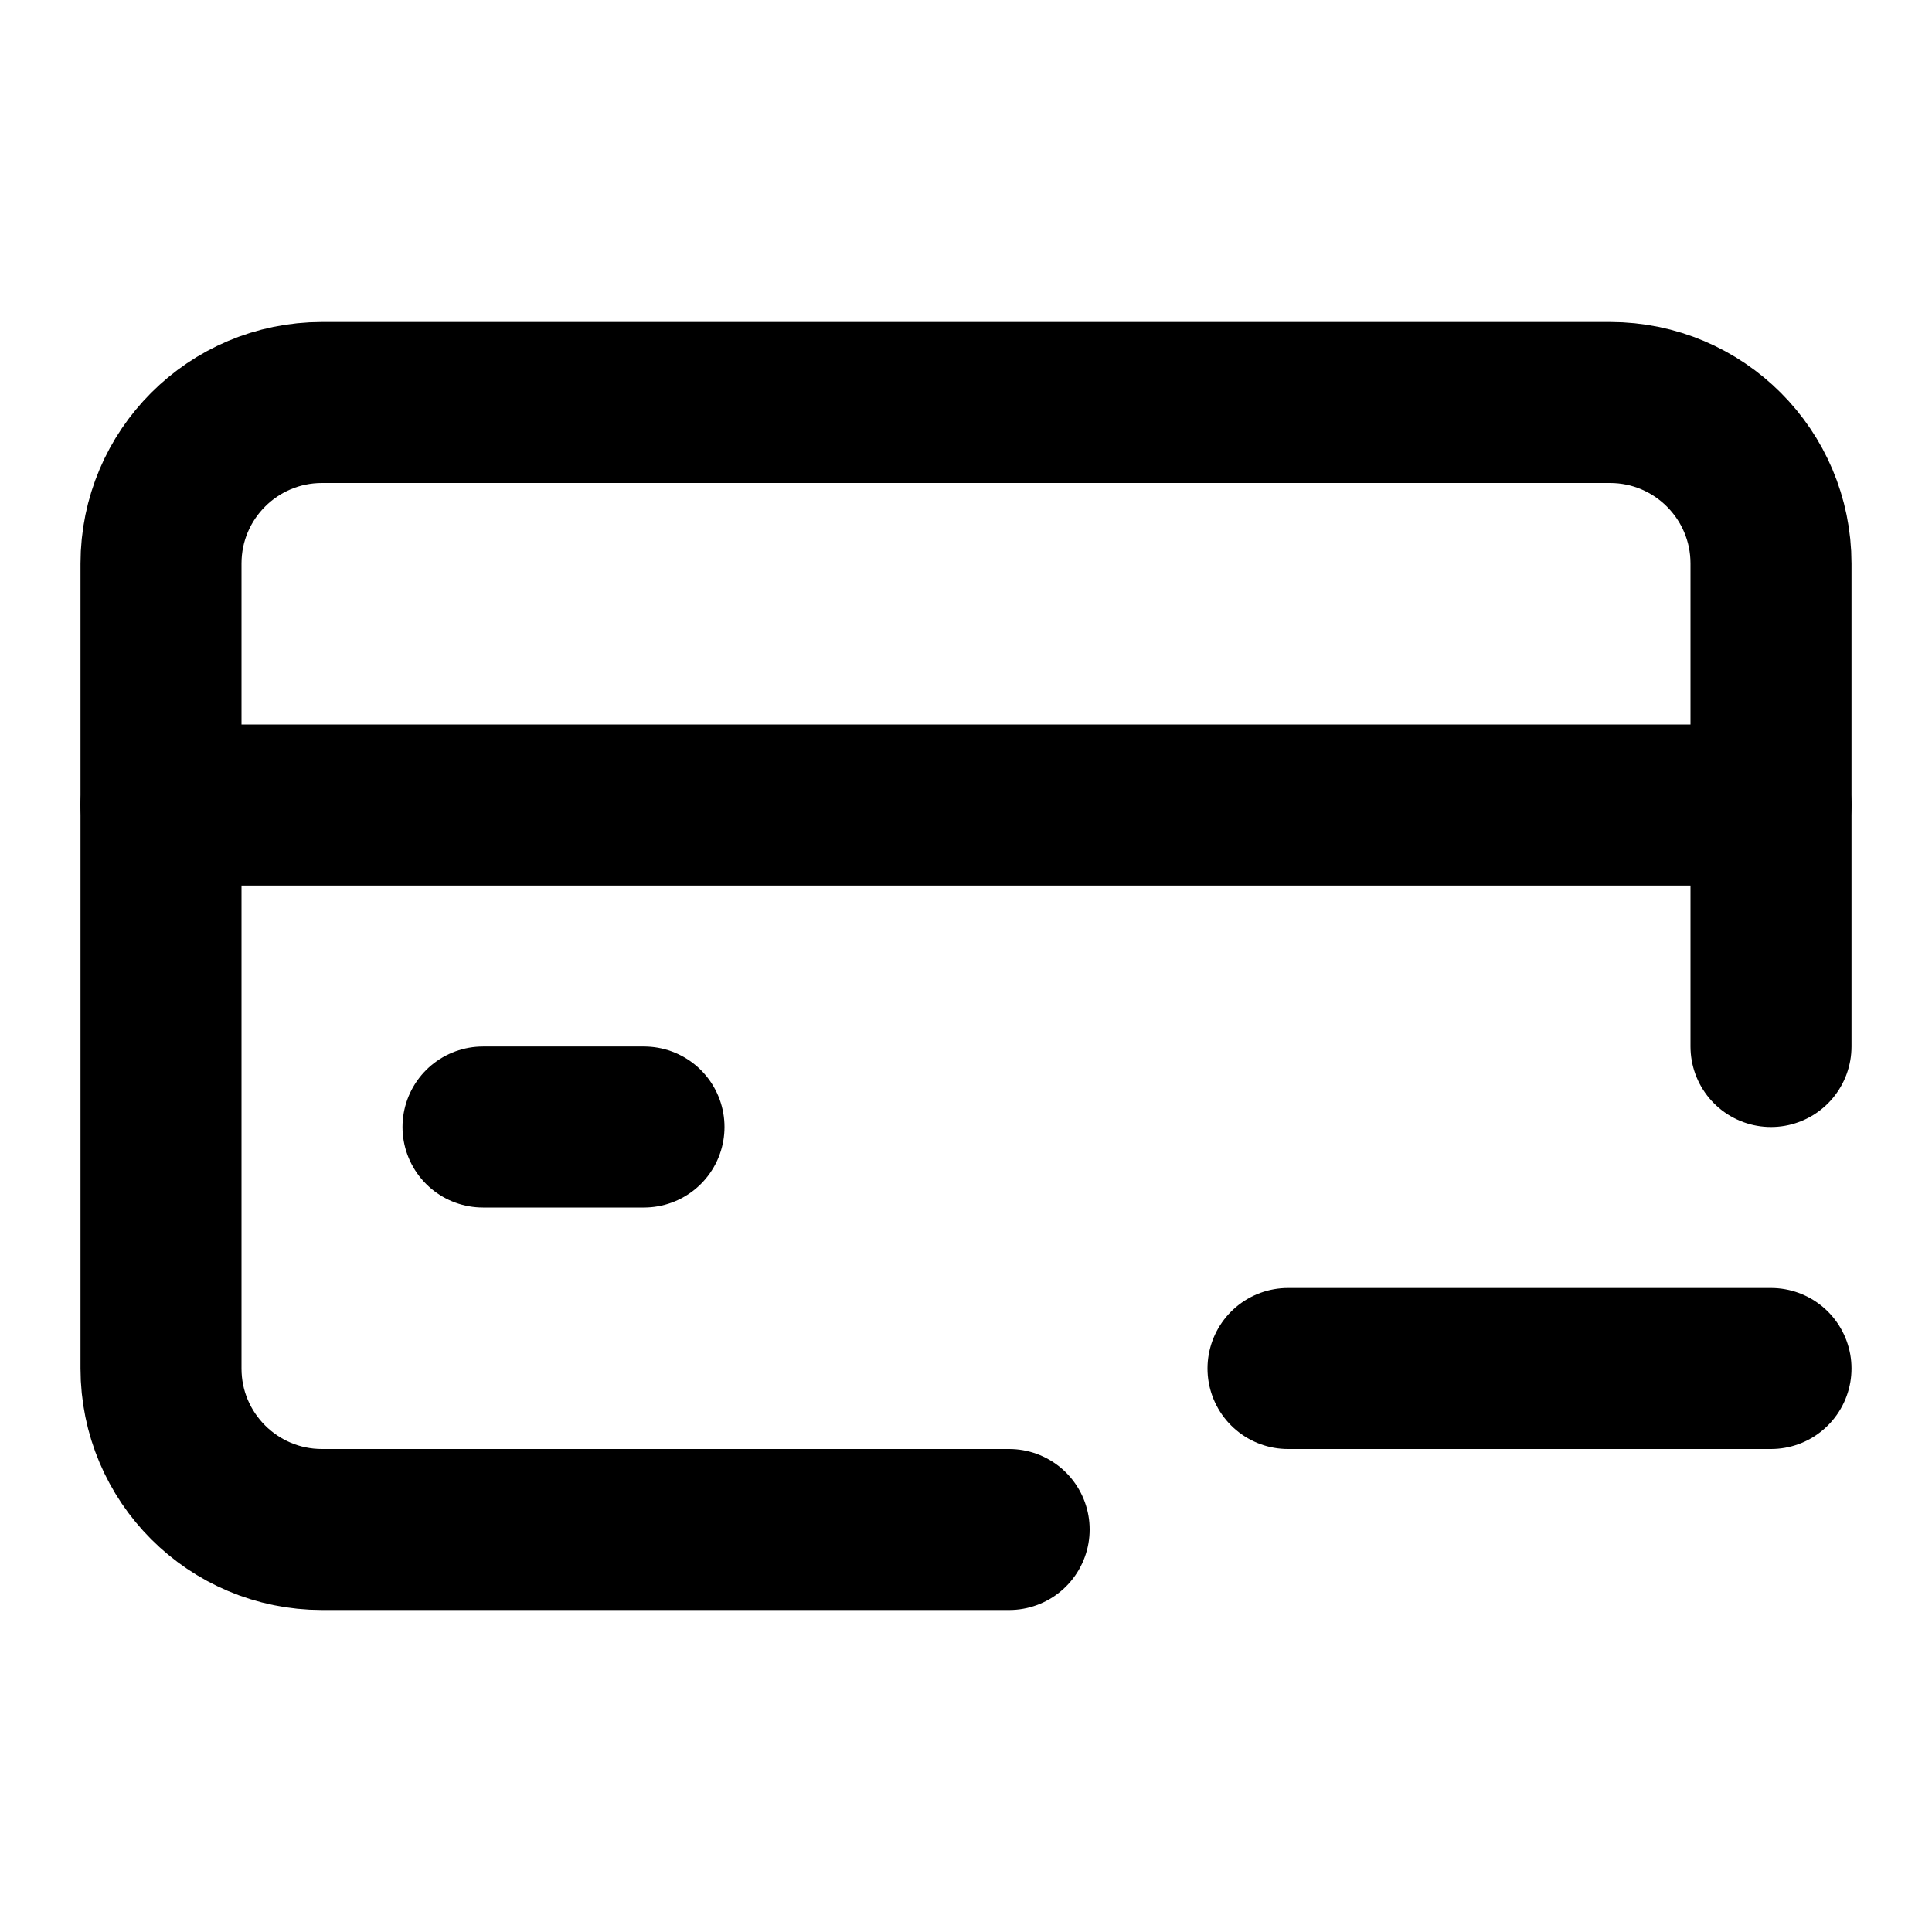
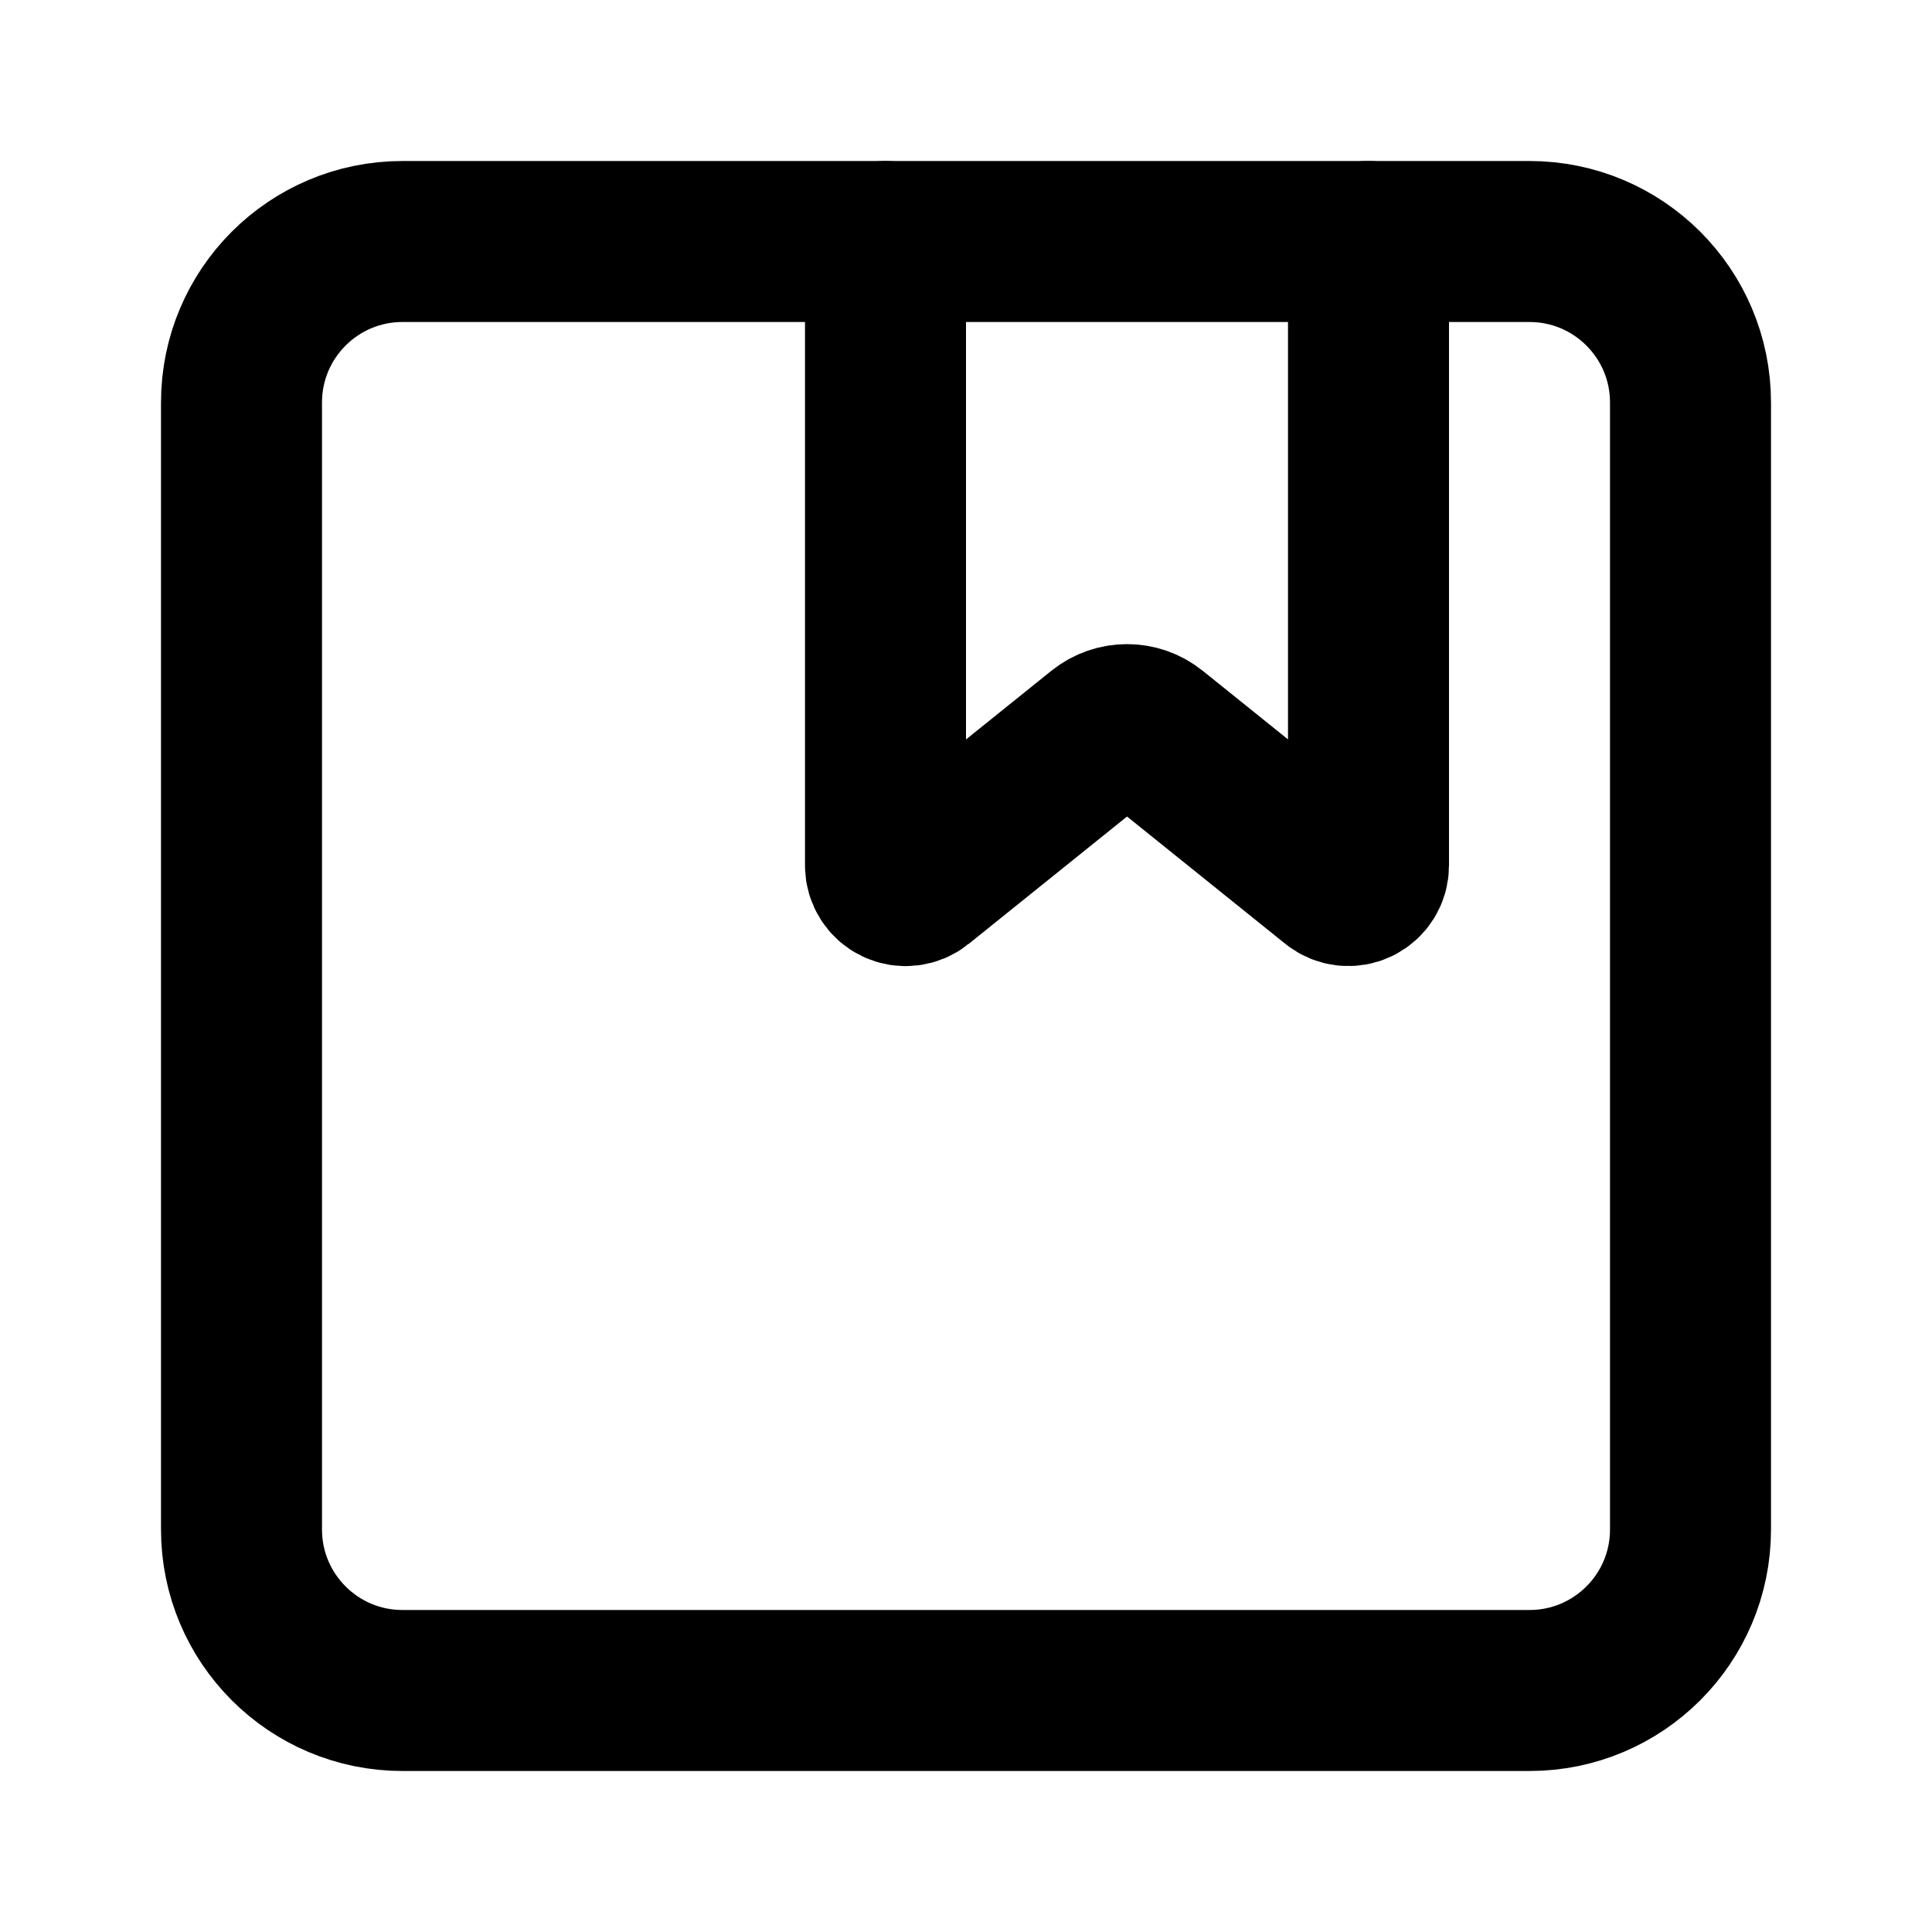
<svg xmlns="http://www.w3.org/2000/svg" viewBox="0 0 24 24" fill="none" stroke="currentColor" stroke-width="2" stroke-linecap="round" stroke-linejoin="round">
-   <path d="M22 13V7a2 2 0 00-2-2H4a2 2 0 00-2 2v10a2 2 0 002 2h8.536" />
-   <path d="M22 10H2" />
-   <path d="M6 14h2" />
-   <path d="M16 17h6" />
+   <path d="M11 3v7.751a.25.25 0 00.407.195l2.28-1.834a.5.5 0 01.627 0l2.28 1.834a.25.25 0 00.406-.195V3" />
+   <rect x="3" y="3" width="18" height="18" rx="2" />
</svg>
